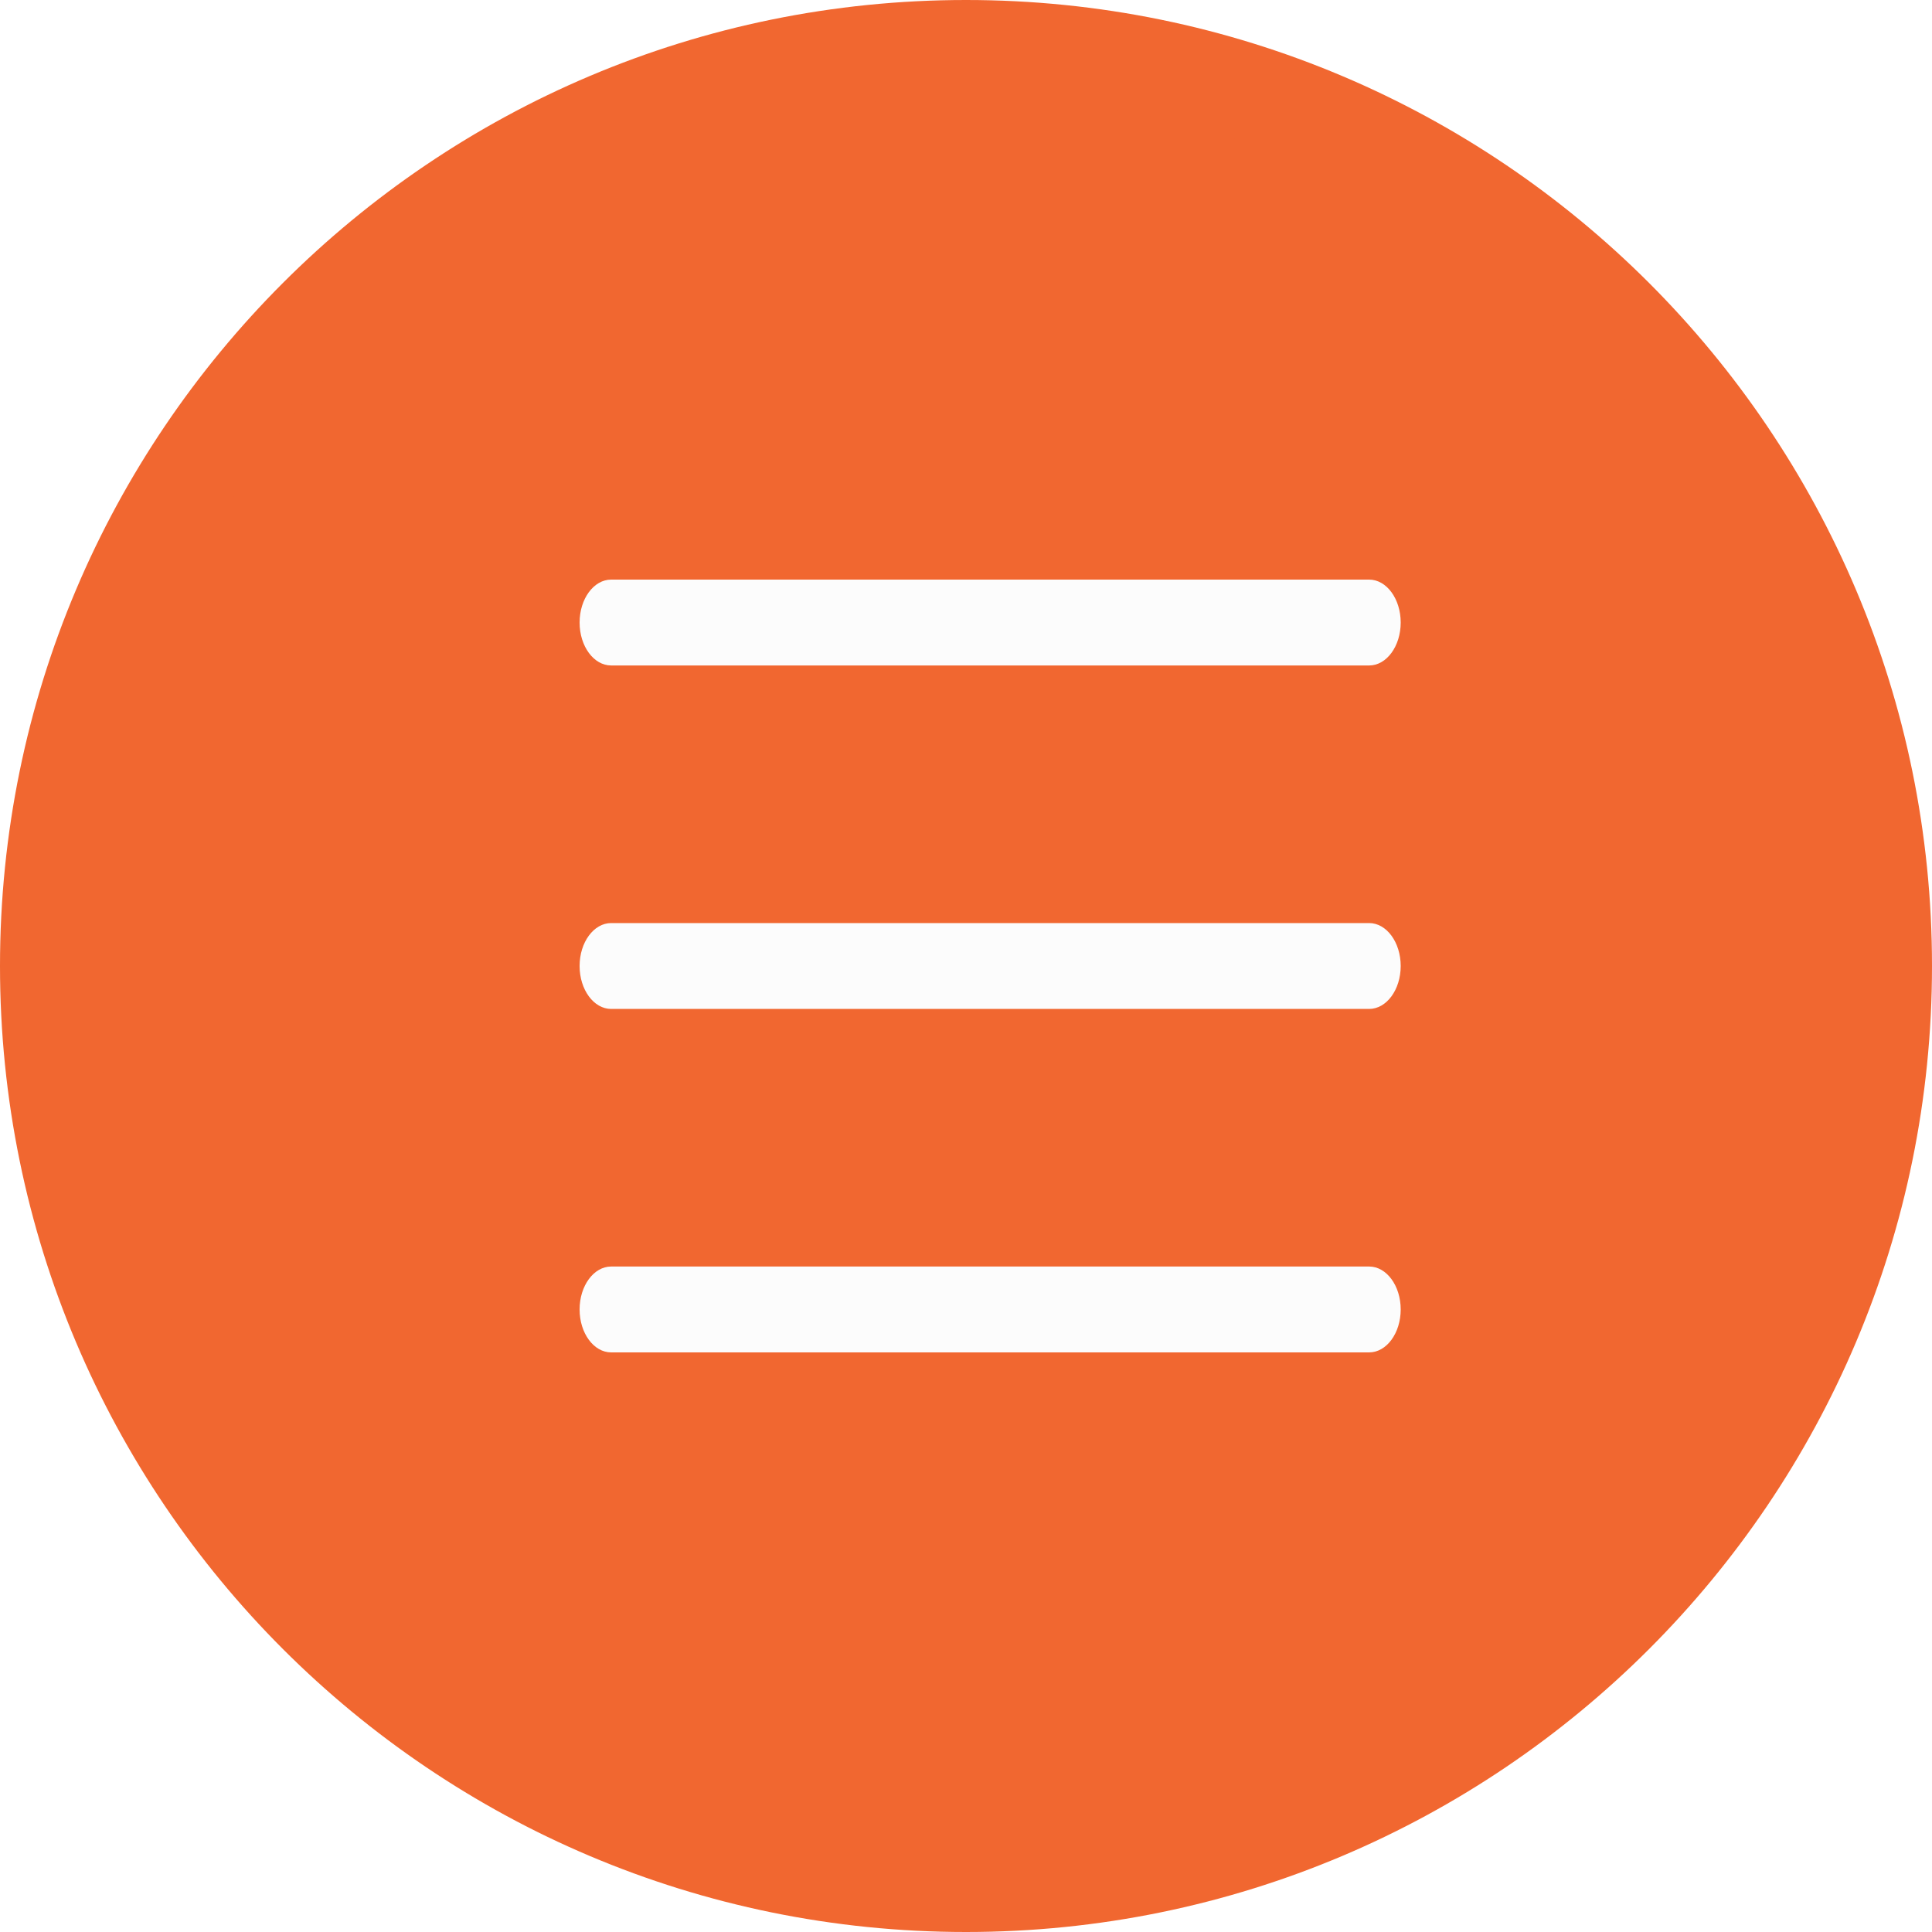
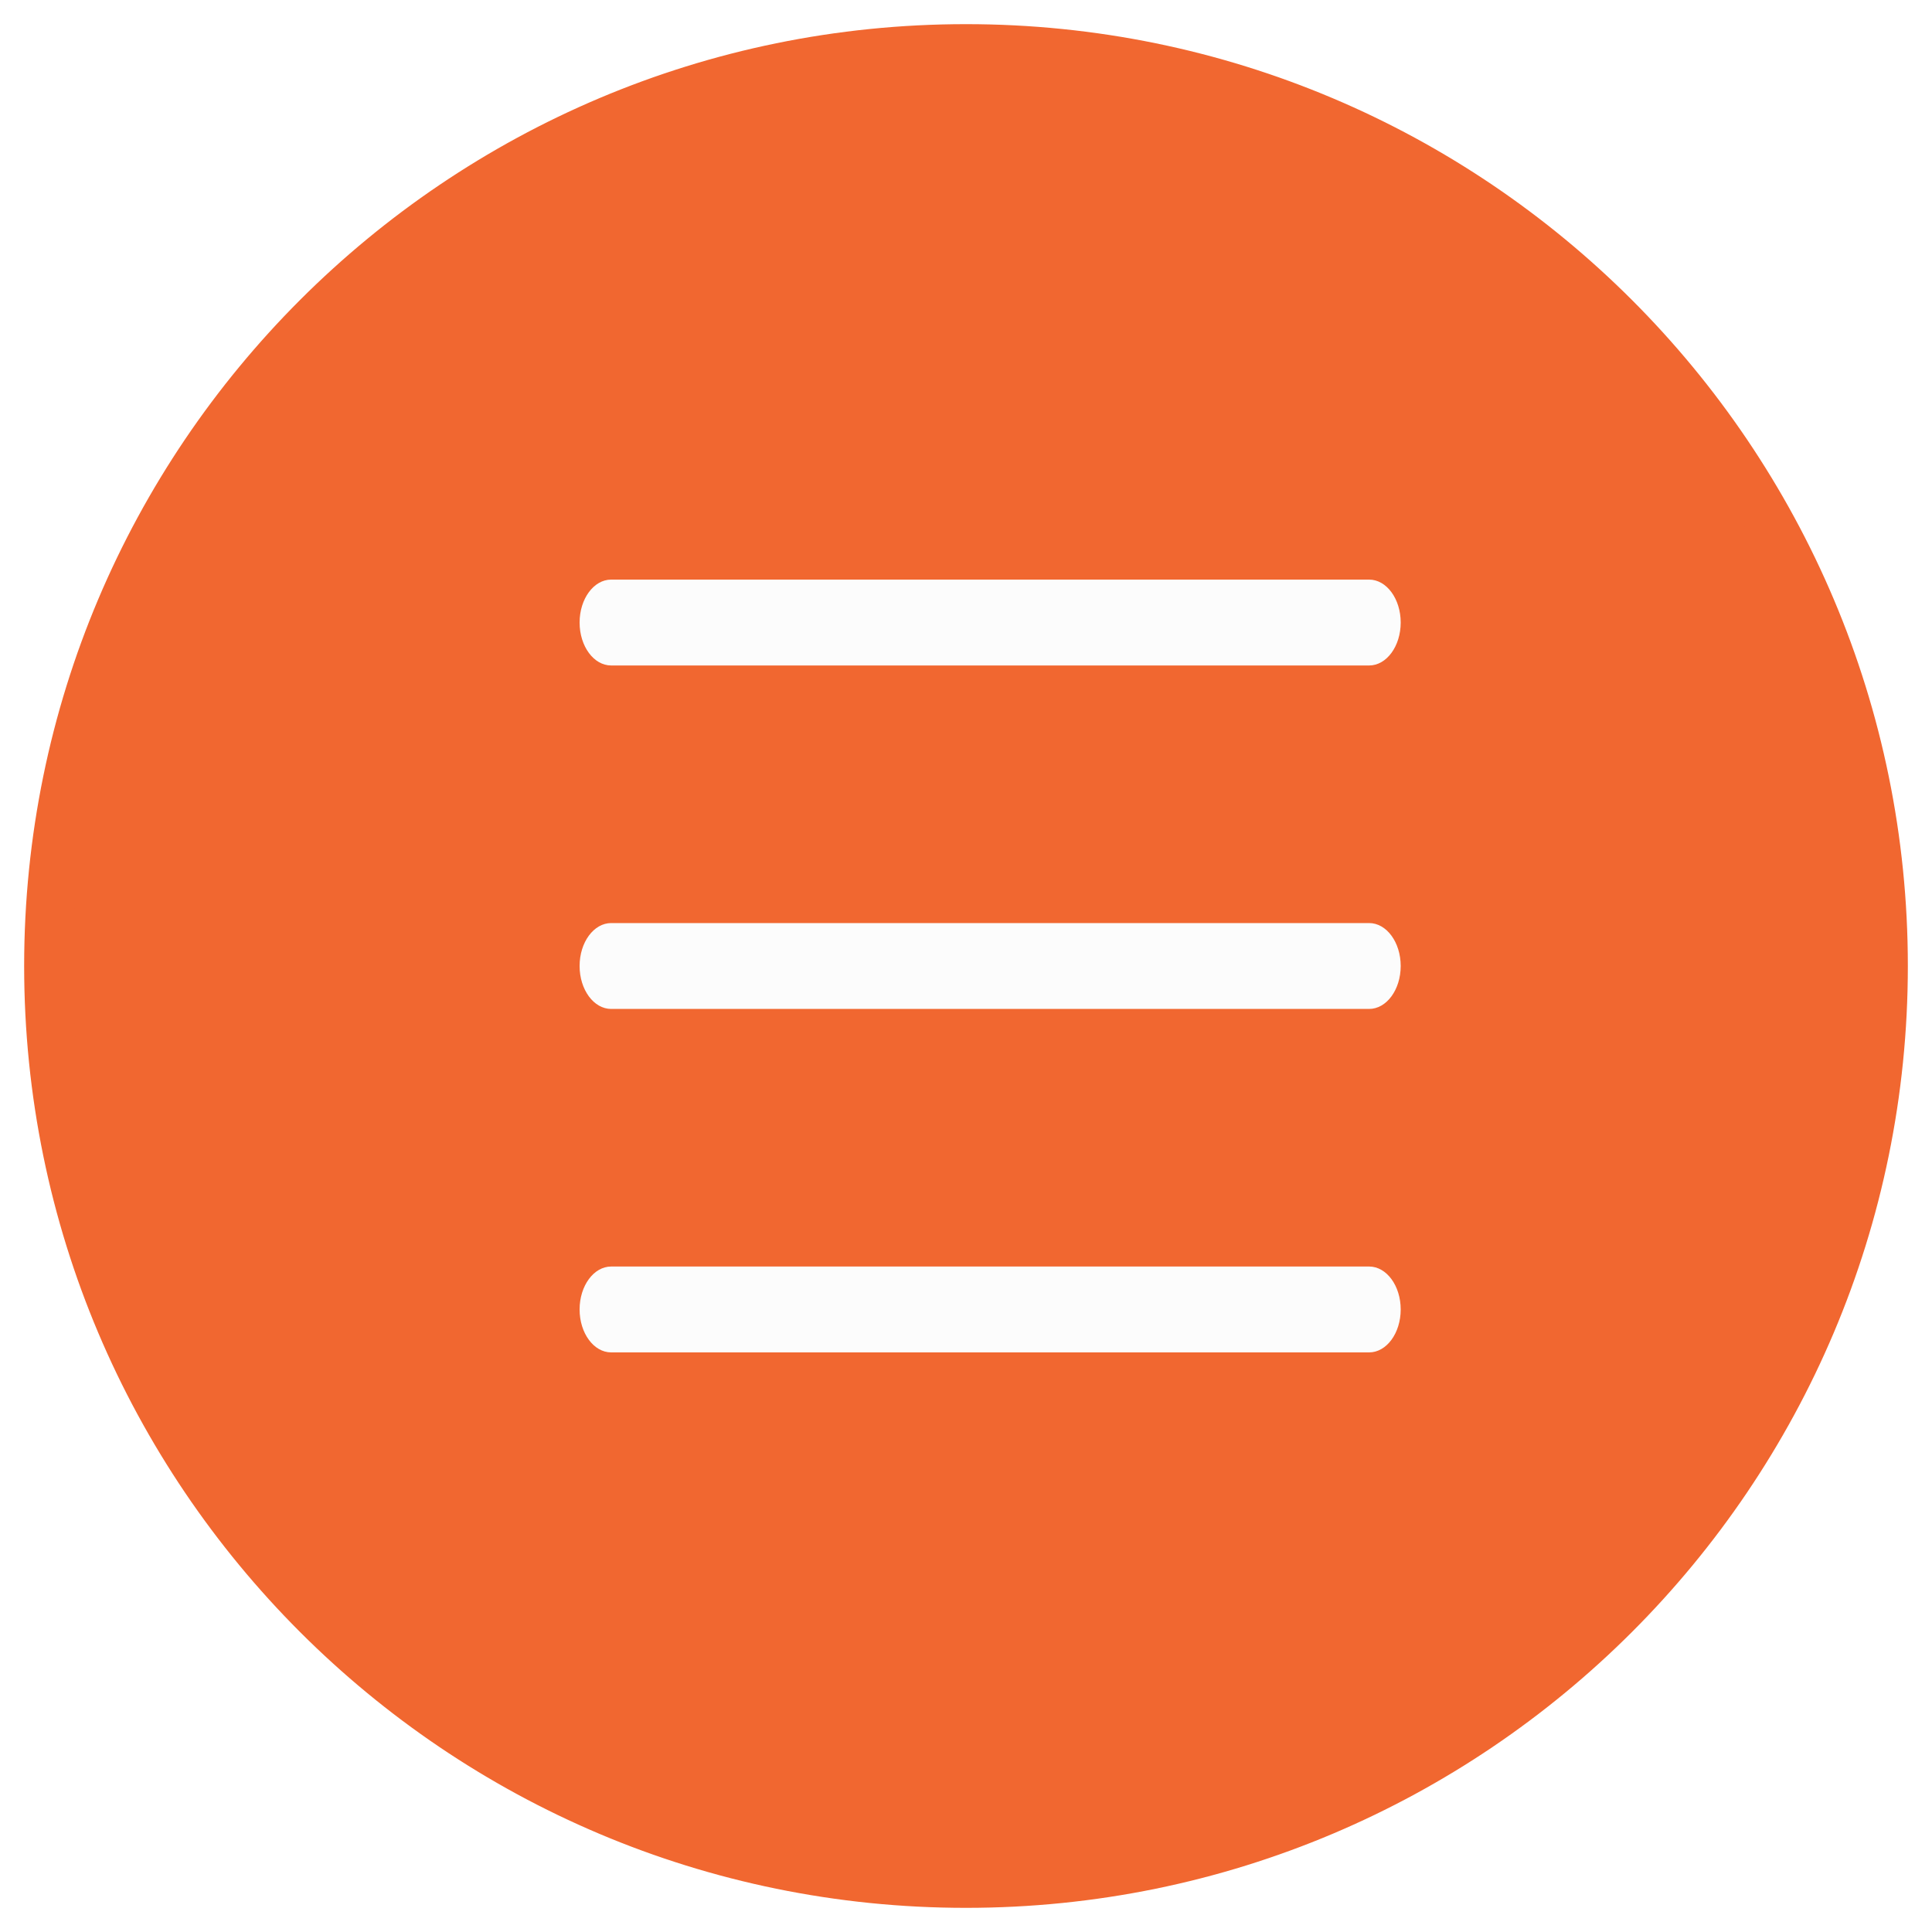
<svg xmlns="http://www.w3.org/2000/svg" width="40" height="40" viewBox="0 0 40 40" fill="none">
-   <circle cx="20" cy="20" r="19" fill="#F16730" stroke="#F16730" stroke-width="2" />
+   <circle cx="20" cy="20" r="19" fill="#F16730" stroke="#F16730" strokeWidth="2" />
  <path fill-rule="evenodd" clip-rule="evenodd" d="M12.654 12C12.293 12 12 12.398 12 12.889C12 13.38 12.293 13.778 12.654 13.778H28.346C28.707 13.778 29 13.38 29 12.889C29 12.398 28.707 12 28.346 12H12.654ZM12 20C12 19.509 12.293 19.111 12.654 19.111H28.346C28.707 19.111 29 19.509 29 20C29 20.491 28.707 20.889 28.346 20.889H12.654C12.293 20.889 12 20.491 12 20ZM12 27.111C12 26.62 12.293 26.222 12.654 26.222H28.346C28.707 26.222 29 26.62 29 27.111C29 27.602 28.707 28 28.346 28H12.654C12.293 28 12 27.602 12 27.111Z" fill="#FCFCFC" />
</svg>
